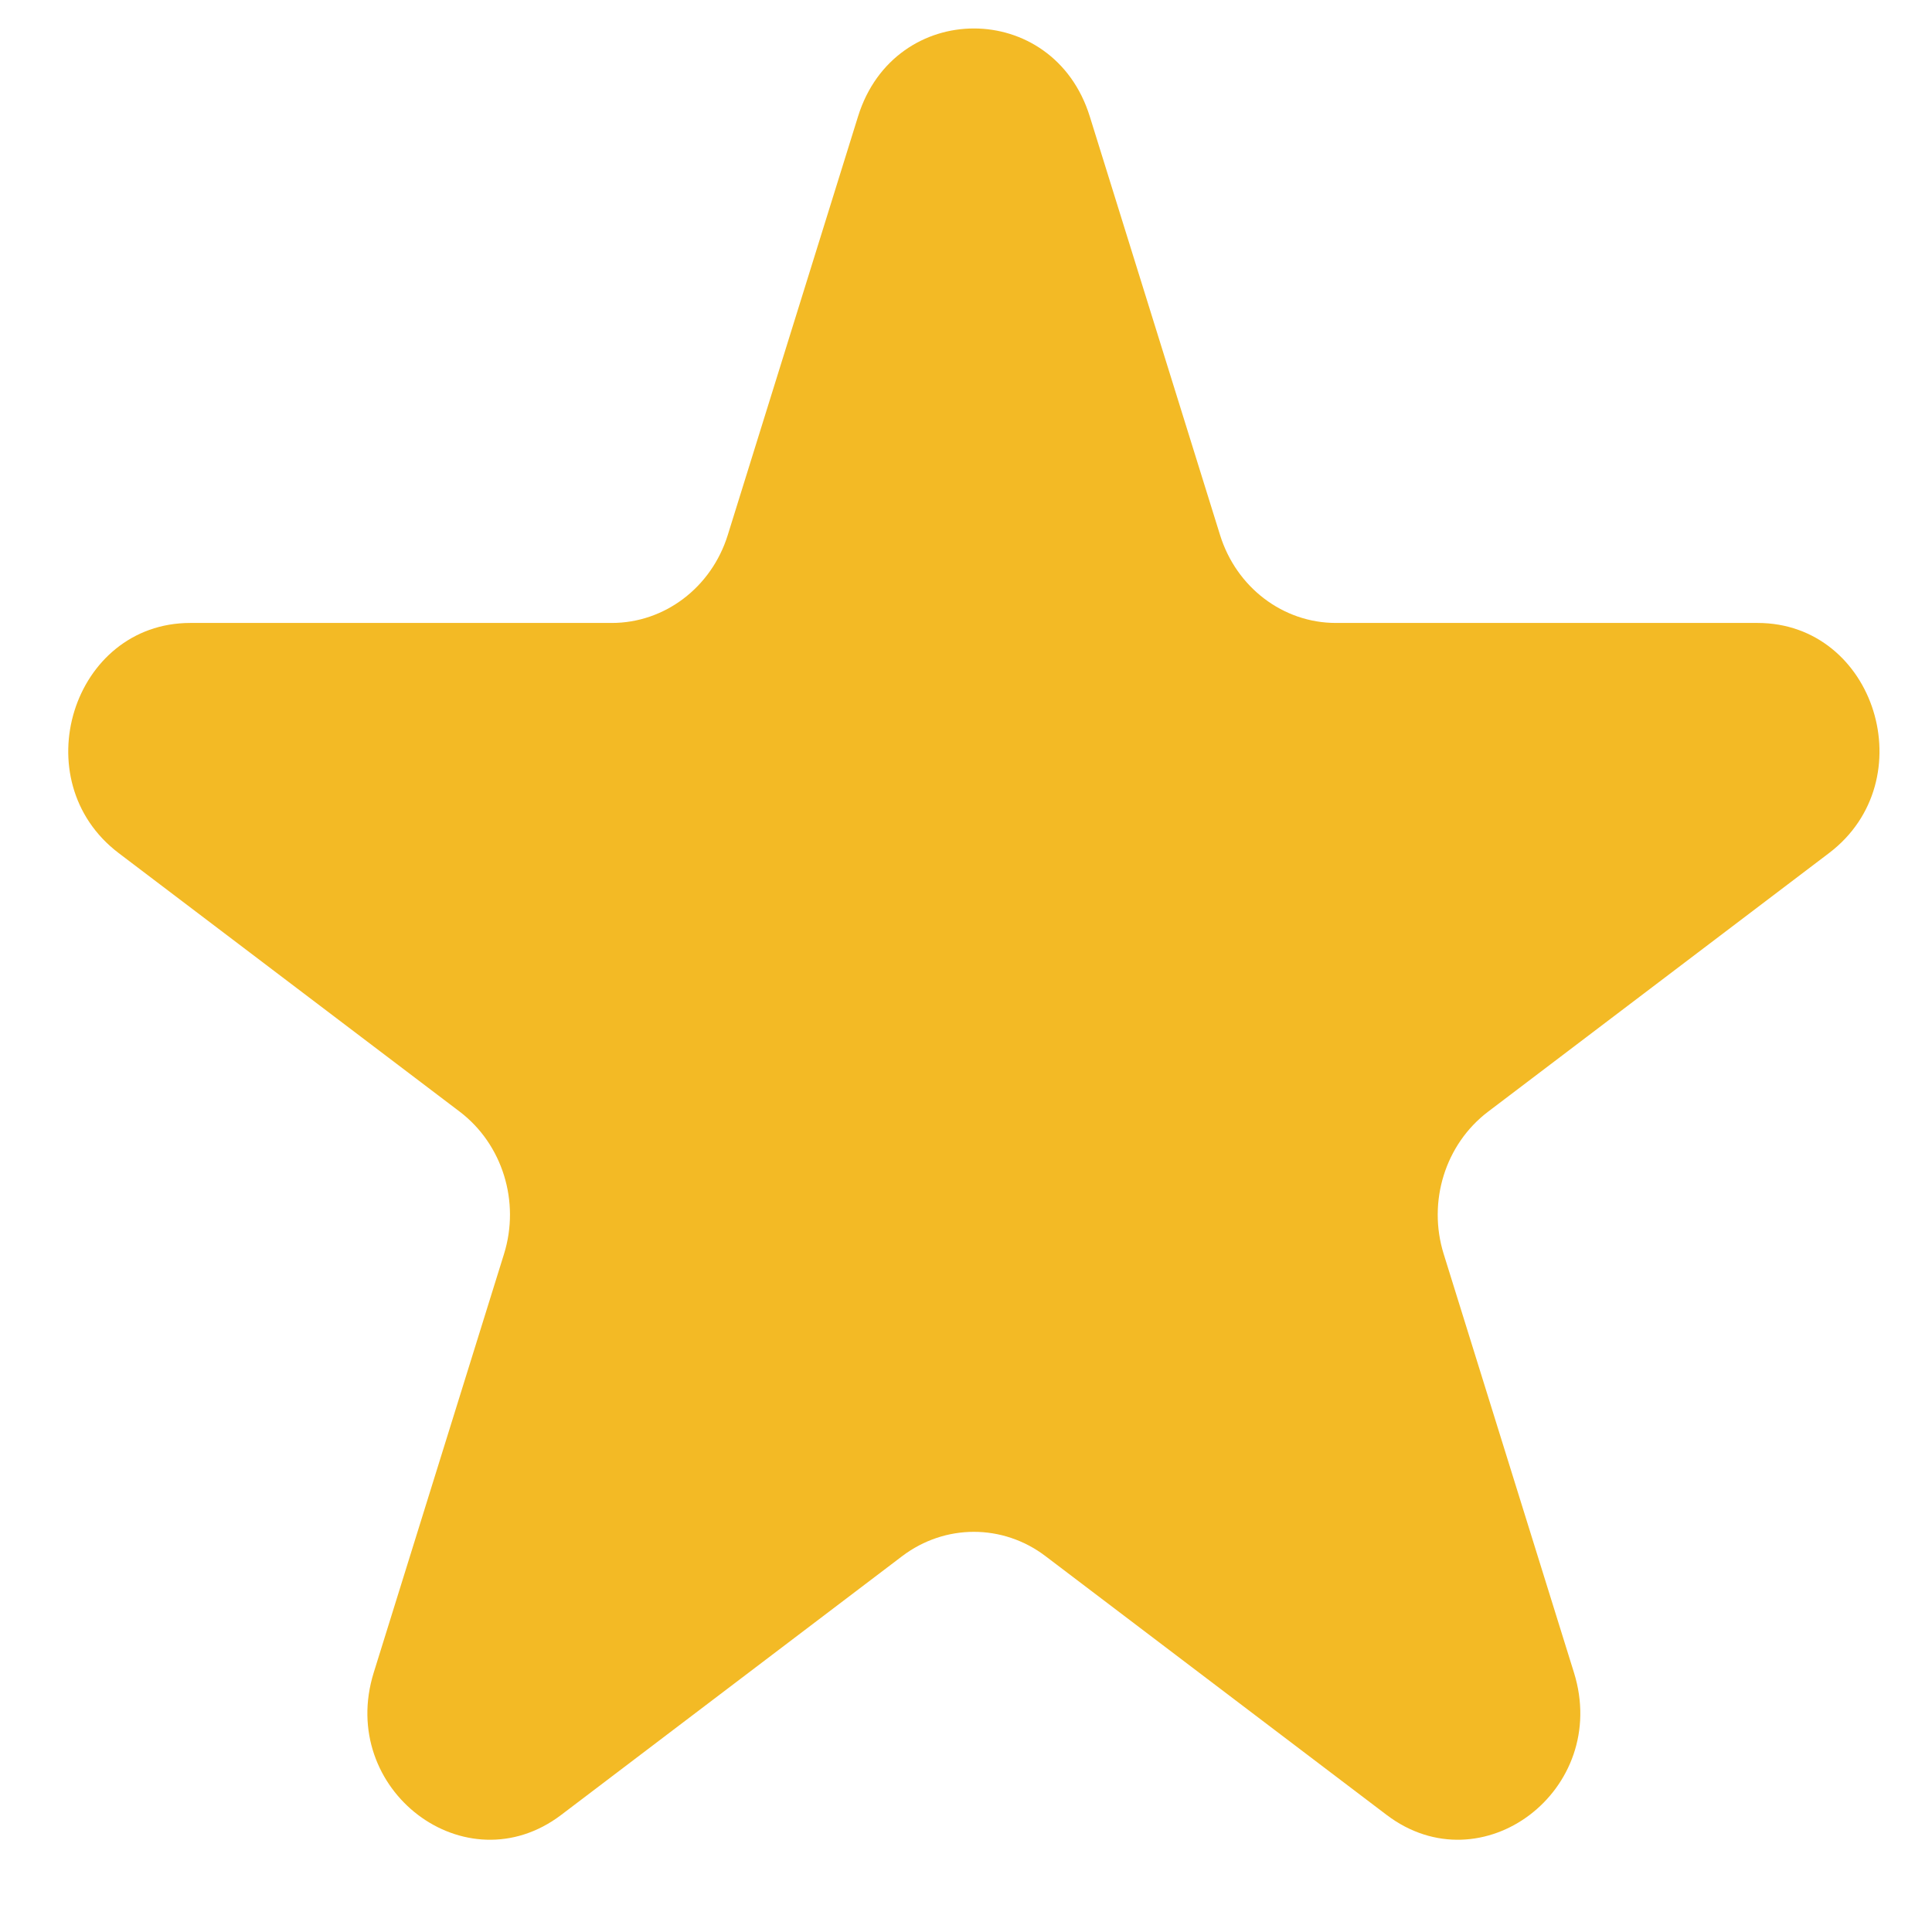
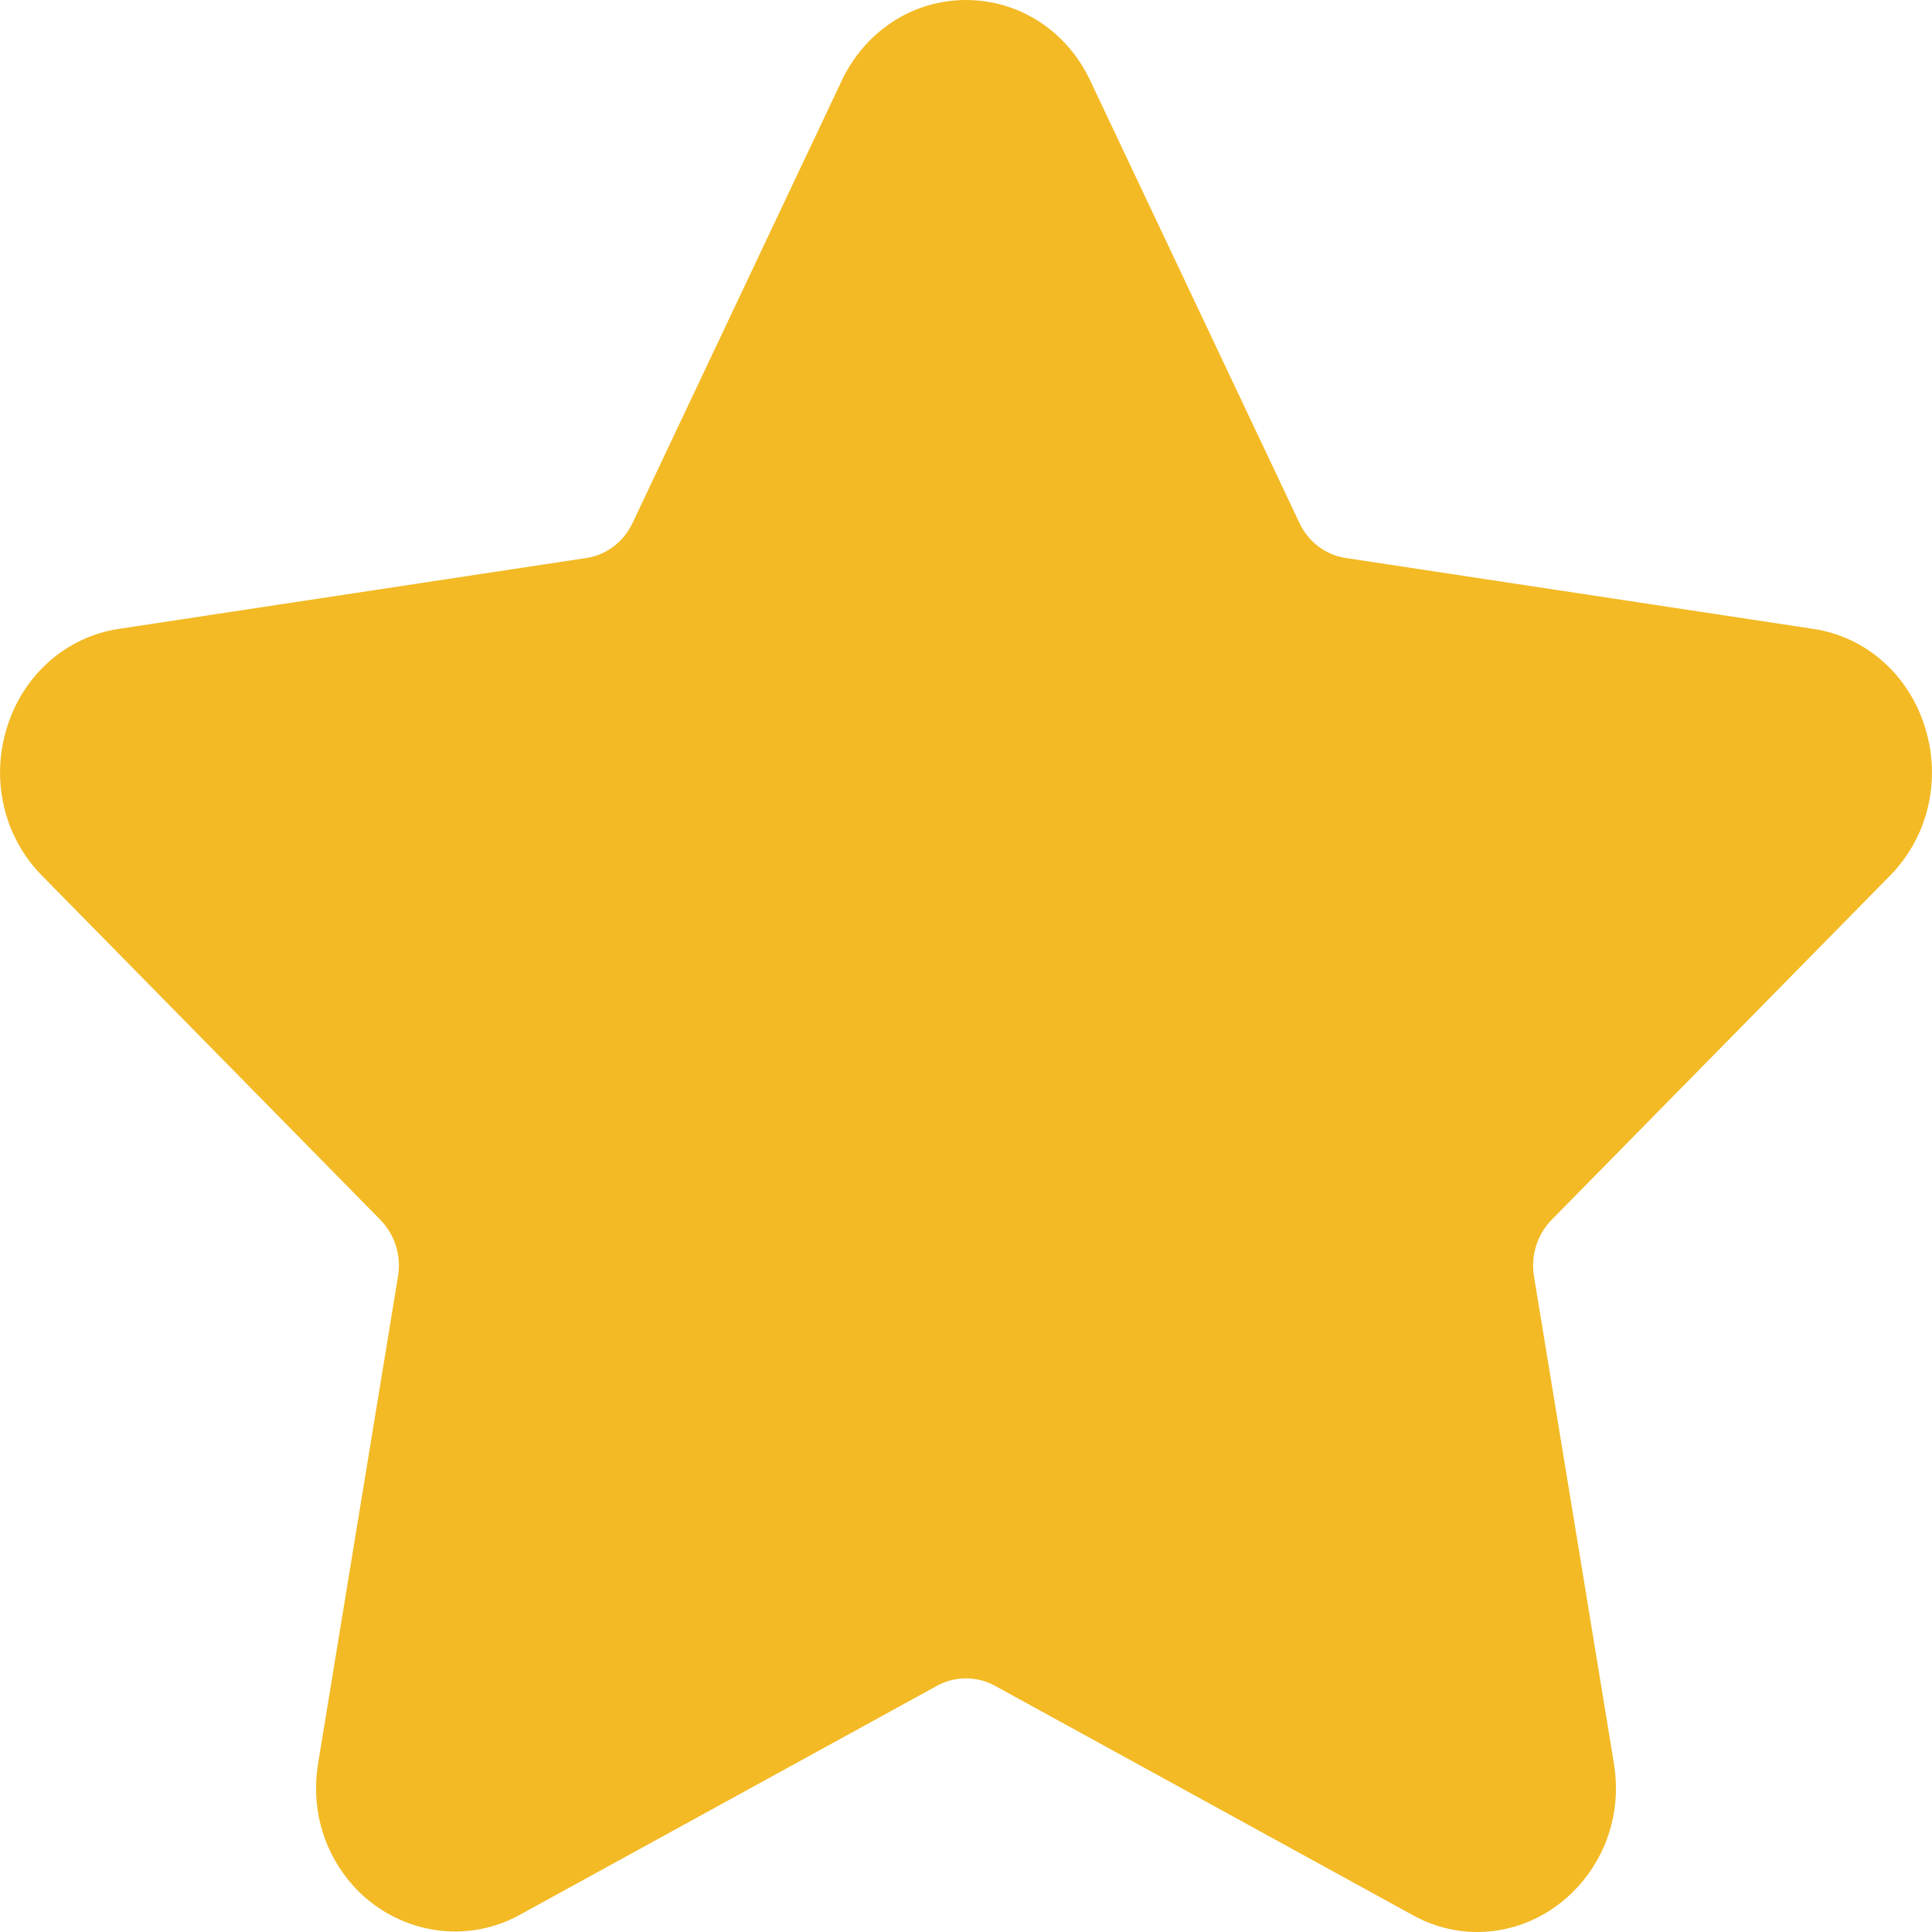
- <svg xmlns="http://www.w3.org/2000/svg" width="16" height="16" viewBox="0 0 16 16" fill="none">
-   <path d="M7.106 0.964C7.408 -0.007 8.723 -0.007 9.025 0.964L10.104 4.431C10.239 4.865 10.626 5.159 11.063 5.159H14.555C15.532 5.159 15.938 6.465 15.147 7.065L12.323 9.207C11.969 9.476 11.821 9.951 11.956 10.385L13.035 13.852C13.337 14.823 12.273 15.63 11.483 15.03L8.658 12.887C8.305 12.619 7.826 12.619 7.472 12.887L4.648 15.03C3.857 15.63 2.793 14.823 3.095 13.852L4.174 10.385C4.309 9.951 4.161 9.476 3.808 9.207L0.983 7.065C0.192 6.465 0.599 5.159 1.576 5.159H5.067C5.504 5.159 5.892 4.865 6.027 4.431L7.106 0.964Z" fill="#F3BA25" />
+ <svg xmlns="http://www.w3.org/2000/svg" width="10" height="10" viewBox="0 0 10 10" fill="none">
+   <path d="M9.783 4.532C9.98 4.332 10.049 4.038 9.964 3.765C9.879 3.491 9.658 3.296 9.385 3.255L6.964 2.888C6.861 2.872 6.772 2.805 6.726 2.707L5.643 0.417C5.522 0.16 5.275 0 5 0C4.725 0 4.479 0.16 4.357 0.417L3.274 2.707C3.228 2.805 3.139 2.872 3.036 2.888L0.615 3.255C0.343 3.296 0.121 3.492 0.036 3.765C-0.049 4.038 0.02 4.332 0.217 4.532L1.969 6.314C2.044 6.391 2.078 6.5 2.06 6.607L1.647 9.124C1.61 9.345 1.666 9.561 1.803 9.731C2.017 9.996 2.389 10.076 2.687 9.913L4.853 8.724C4.943 8.675 5.057 8.675 5.147 8.724L7.313 9.913C7.418 9.971 7.531 10 7.647 10C7.858 10 8.059 9.902 8.197 9.731C8.334 9.561 8.39 9.345 8.353 9.124L7.94 6.607C7.922 6.5 7.956 6.391 8.031 6.314L9.783 4.532Z" fill="#F3BA25" />
</svg>
